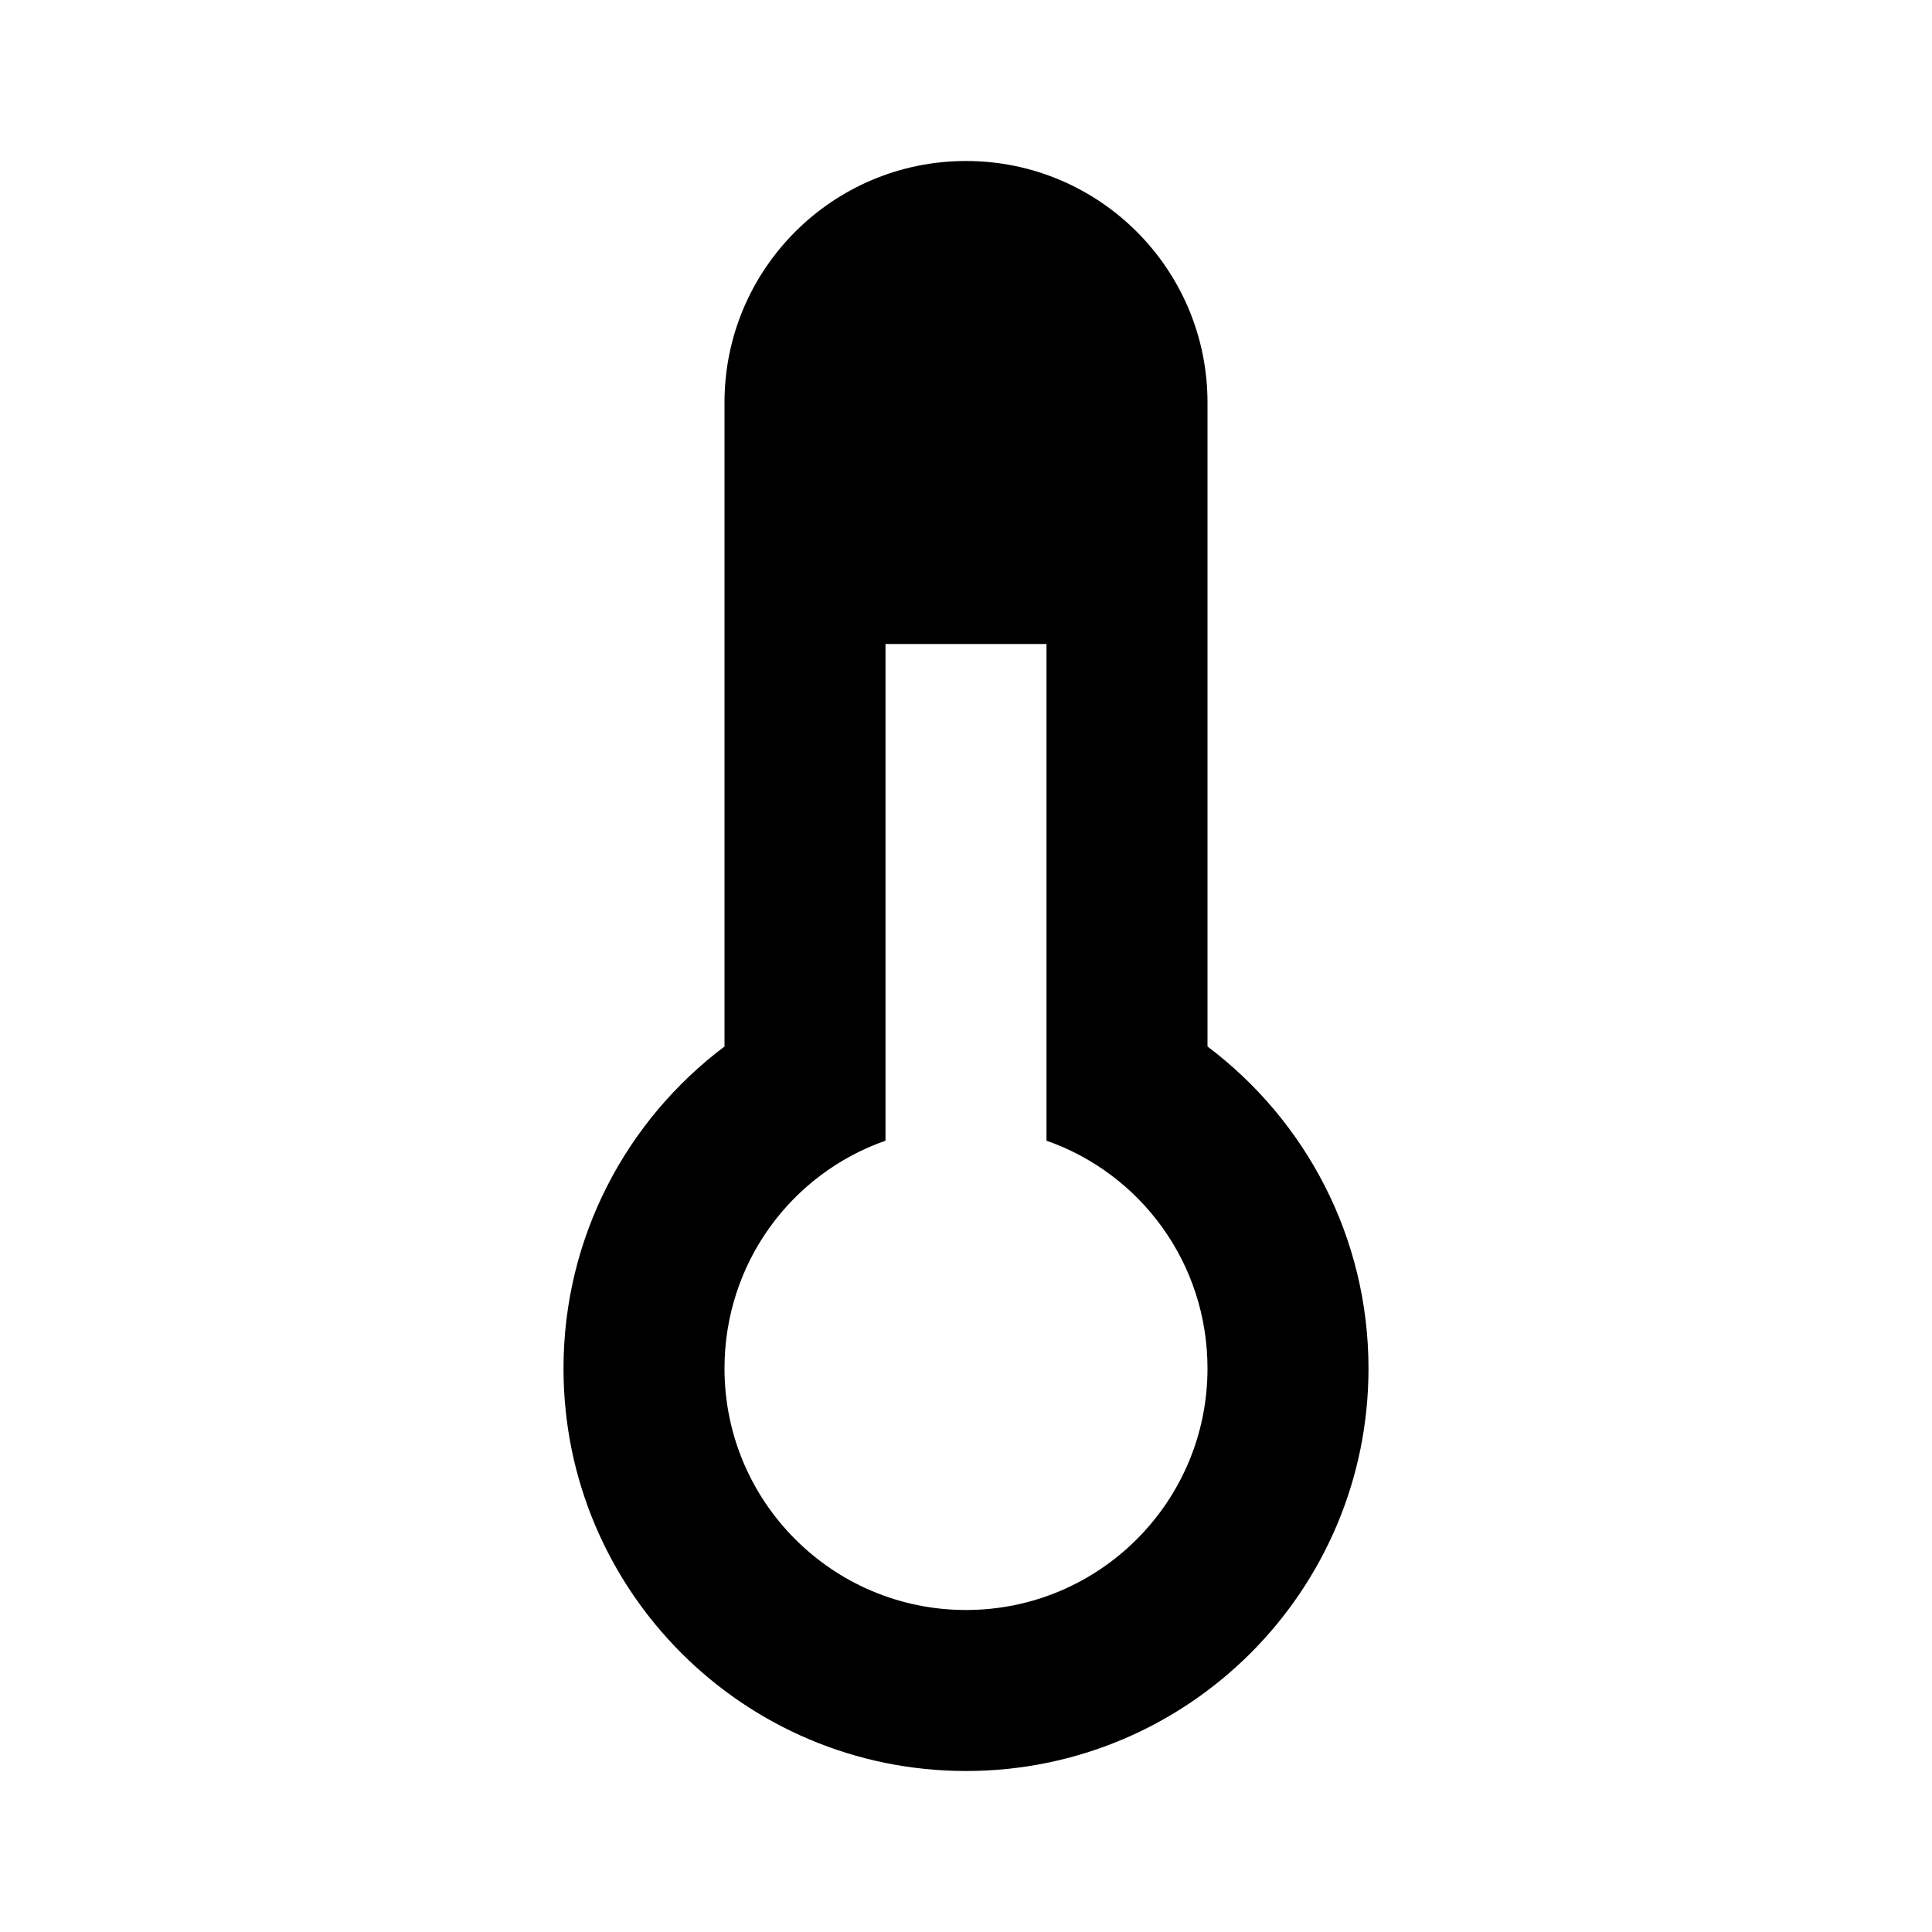
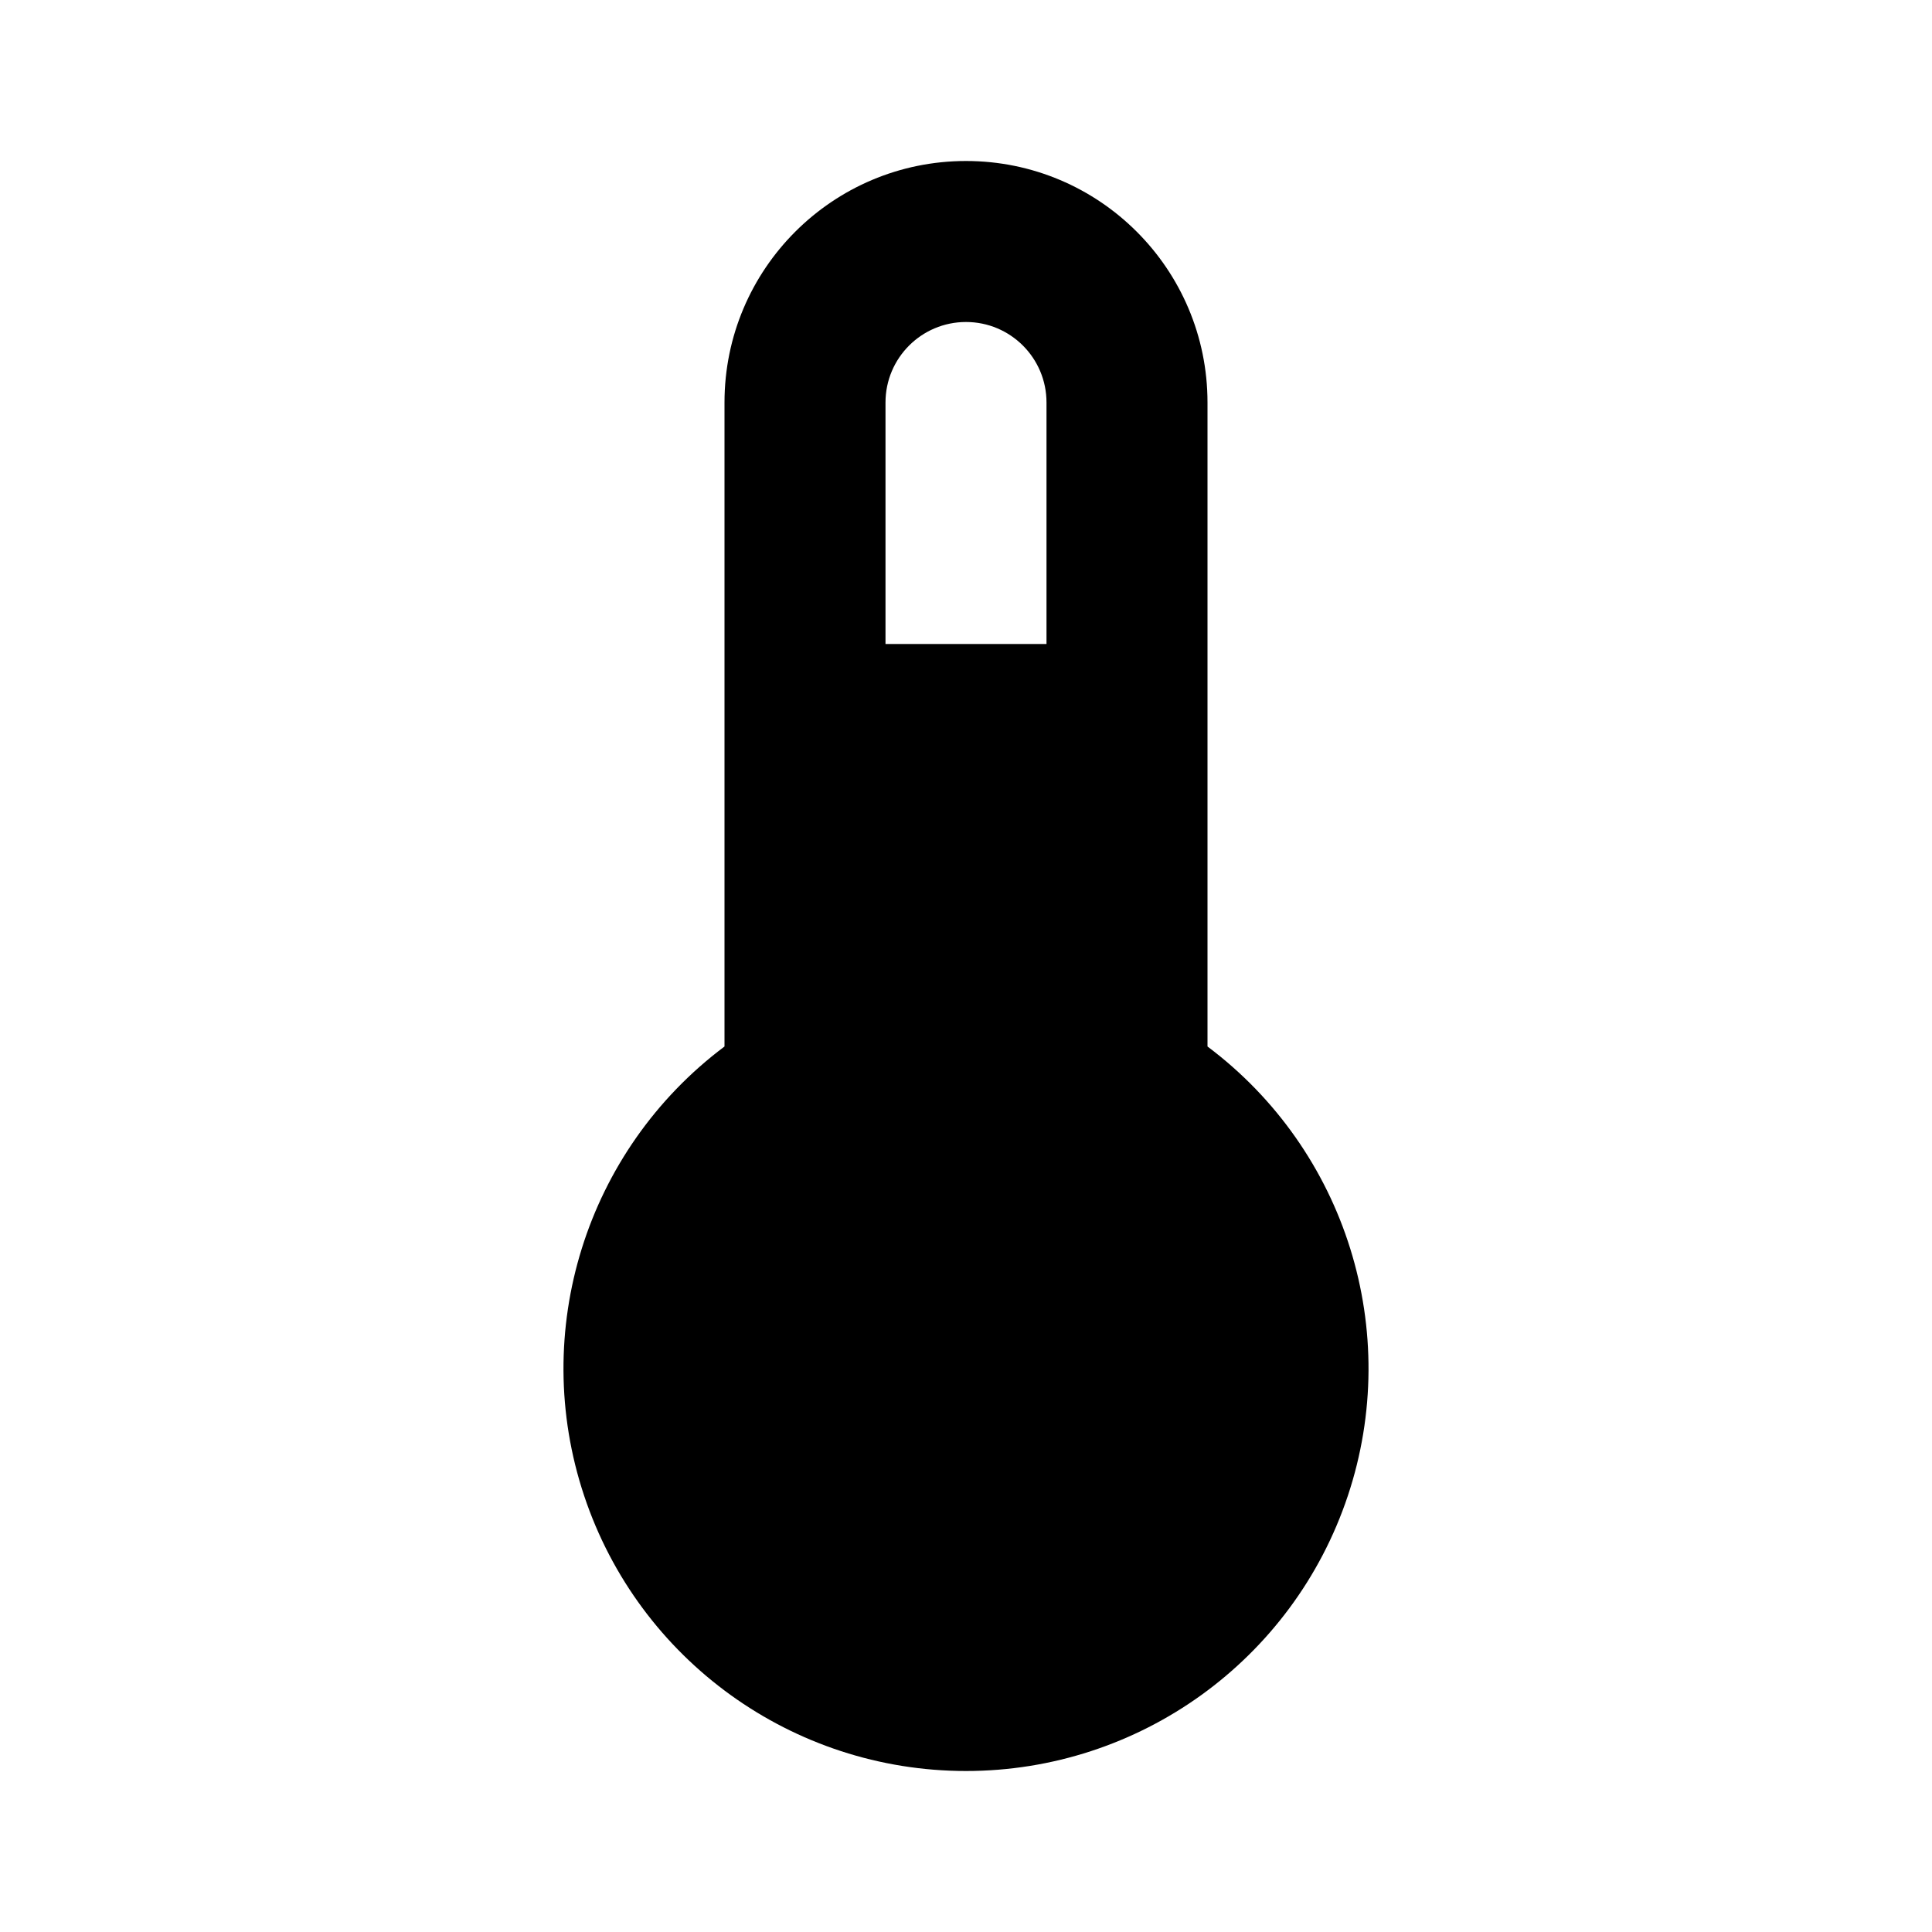
<svg xmlns="http://www.w3.org/2000/svg" version="1.1" id="mdi-thermometer" width="24" height="24" viewBox="0 0 24 24">
-   <path d="M17,17A5,5 0 0,1 12,22A5,5 0 0,1 7,17C7,15.36 7.79,13.91 9,13V5A3,3 0 0,1 12,2A3,3 0 0,1 15,5V13C16.21,13.91 17,15.36 17,17M11,8V14.17C9.83,14.58 9,15.69 9,17A3,3 0 0,0 12,20A3,3 0 0,0 15,17C15,15.69 14.17,14.58 13,14.17V8H11Z" />
+   <path d="M15 13V5A3 3 0 0 0 9 5V13A5 5 0 1 0 15 13M12 4A1 1 0 0 1 13 5V8H11V5A1 1 0 0 1 12 4Z" />
</svg>
